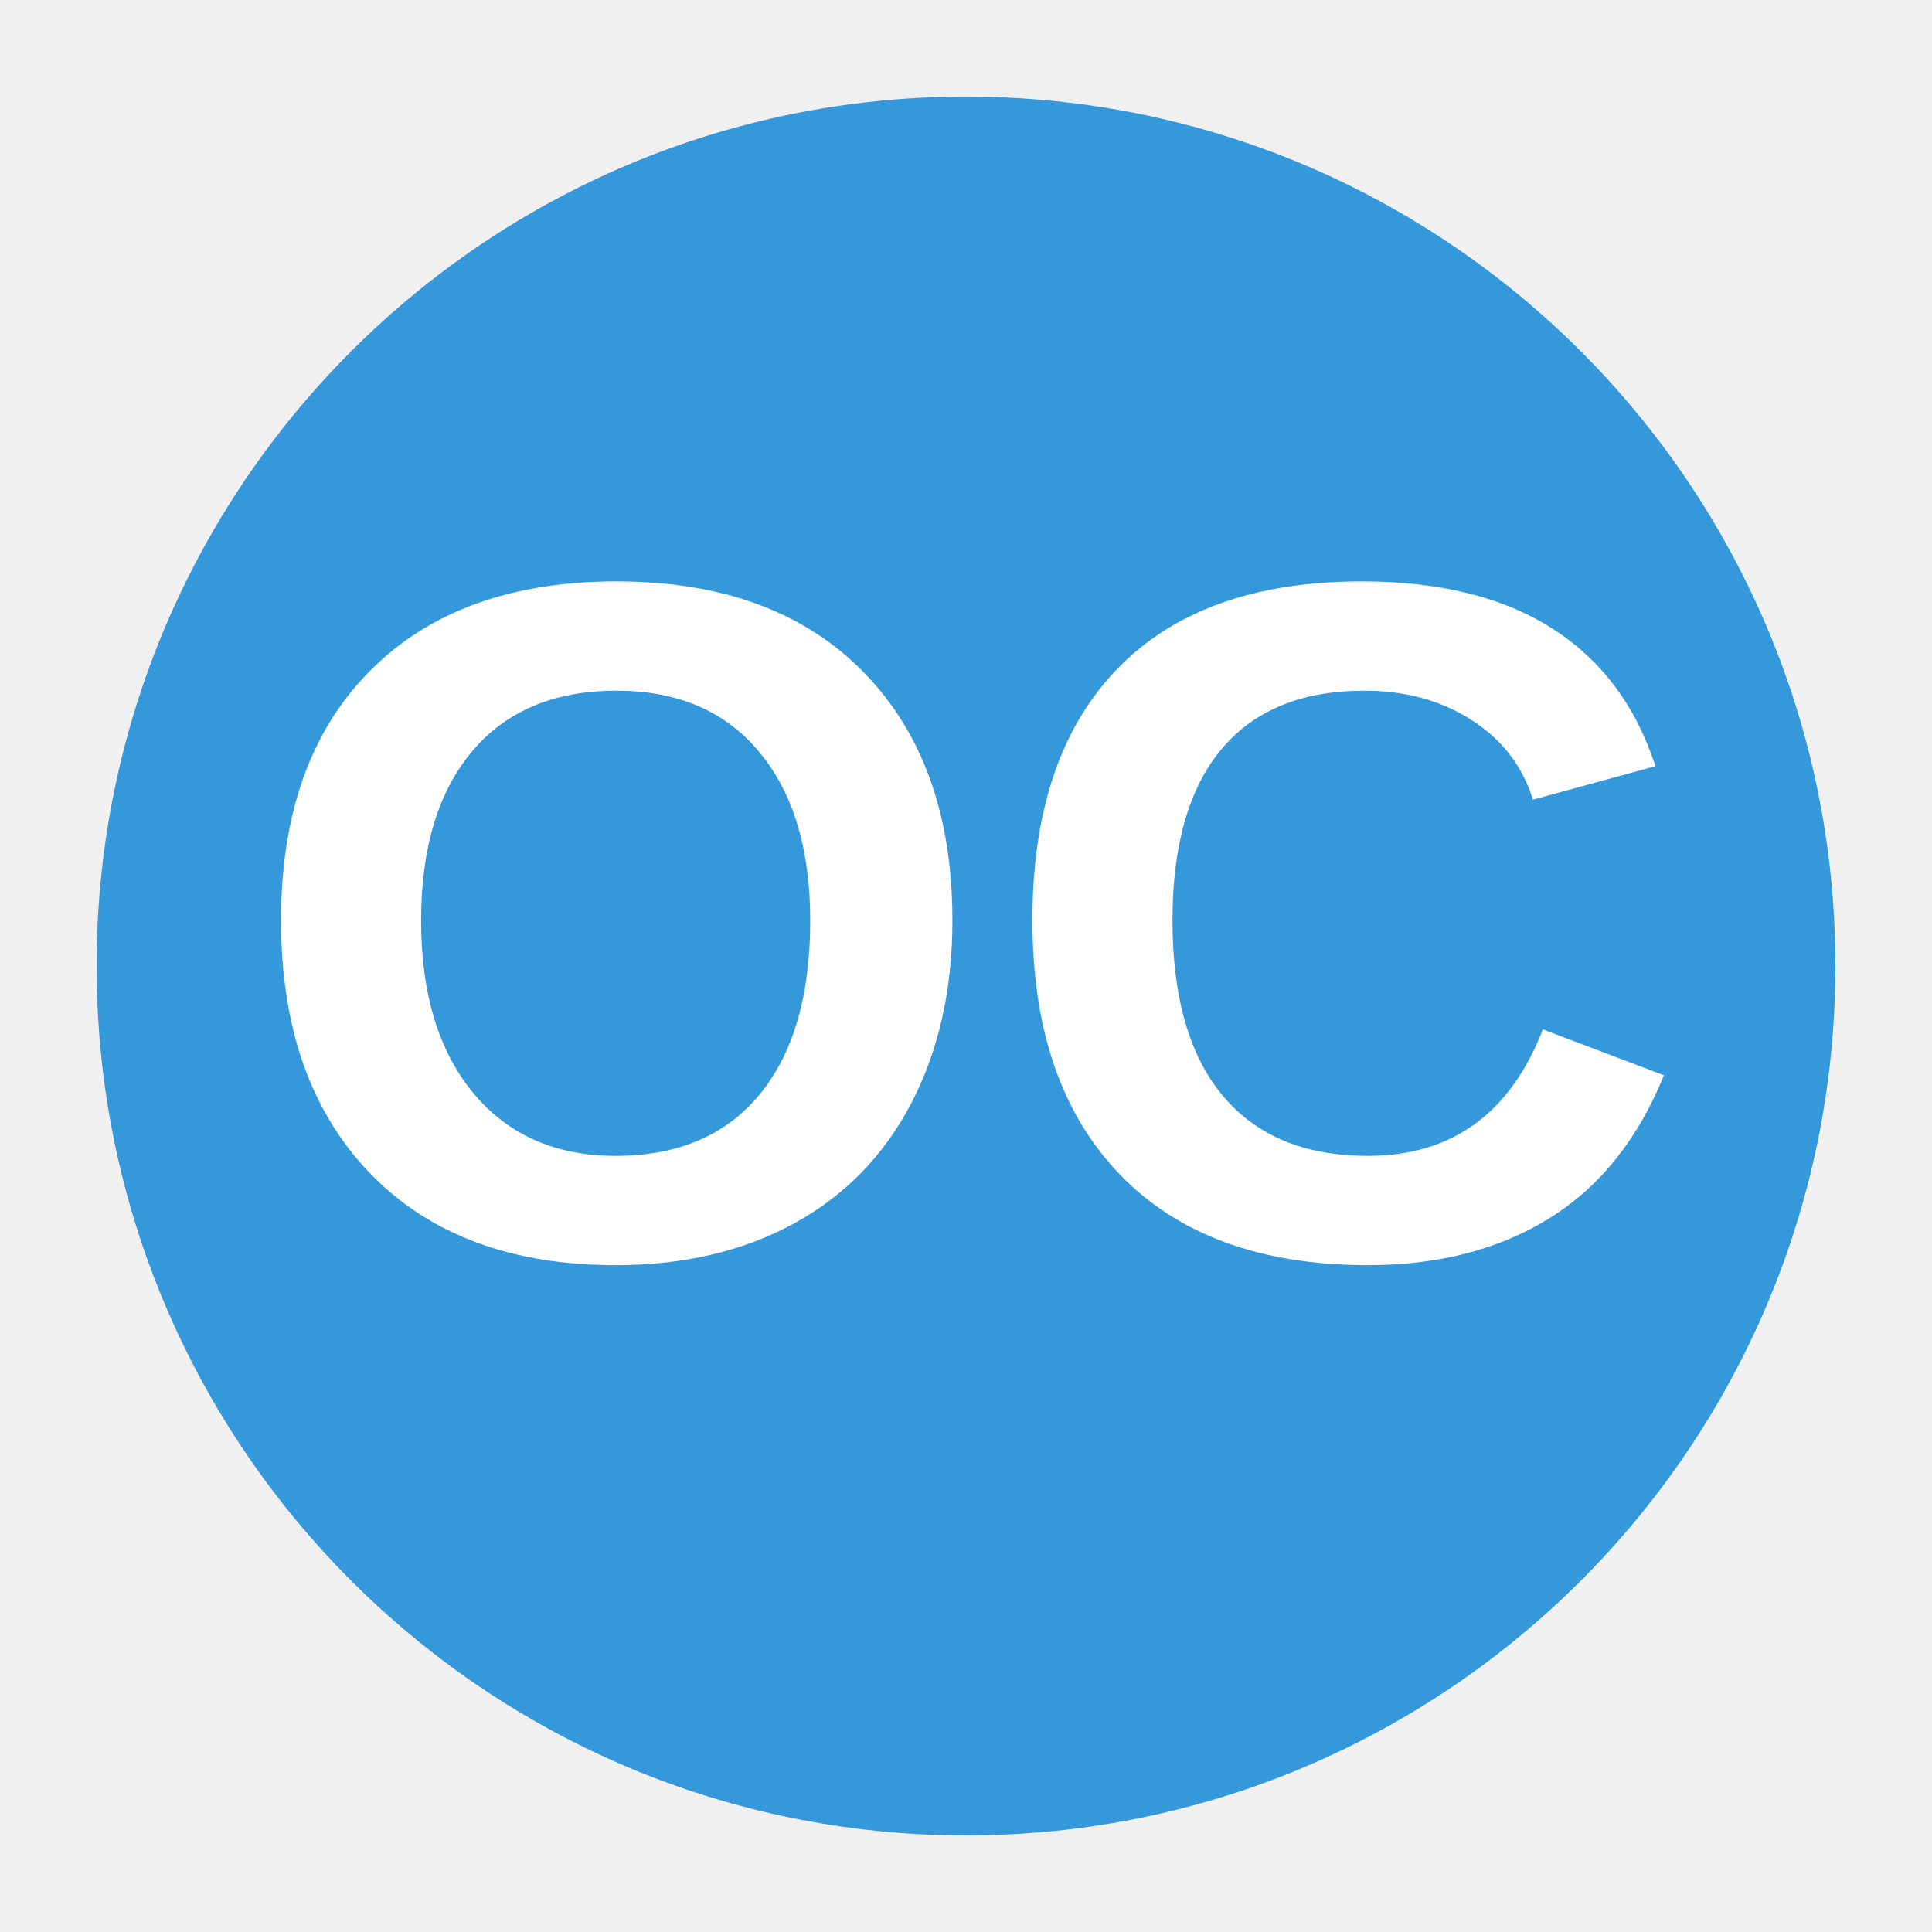
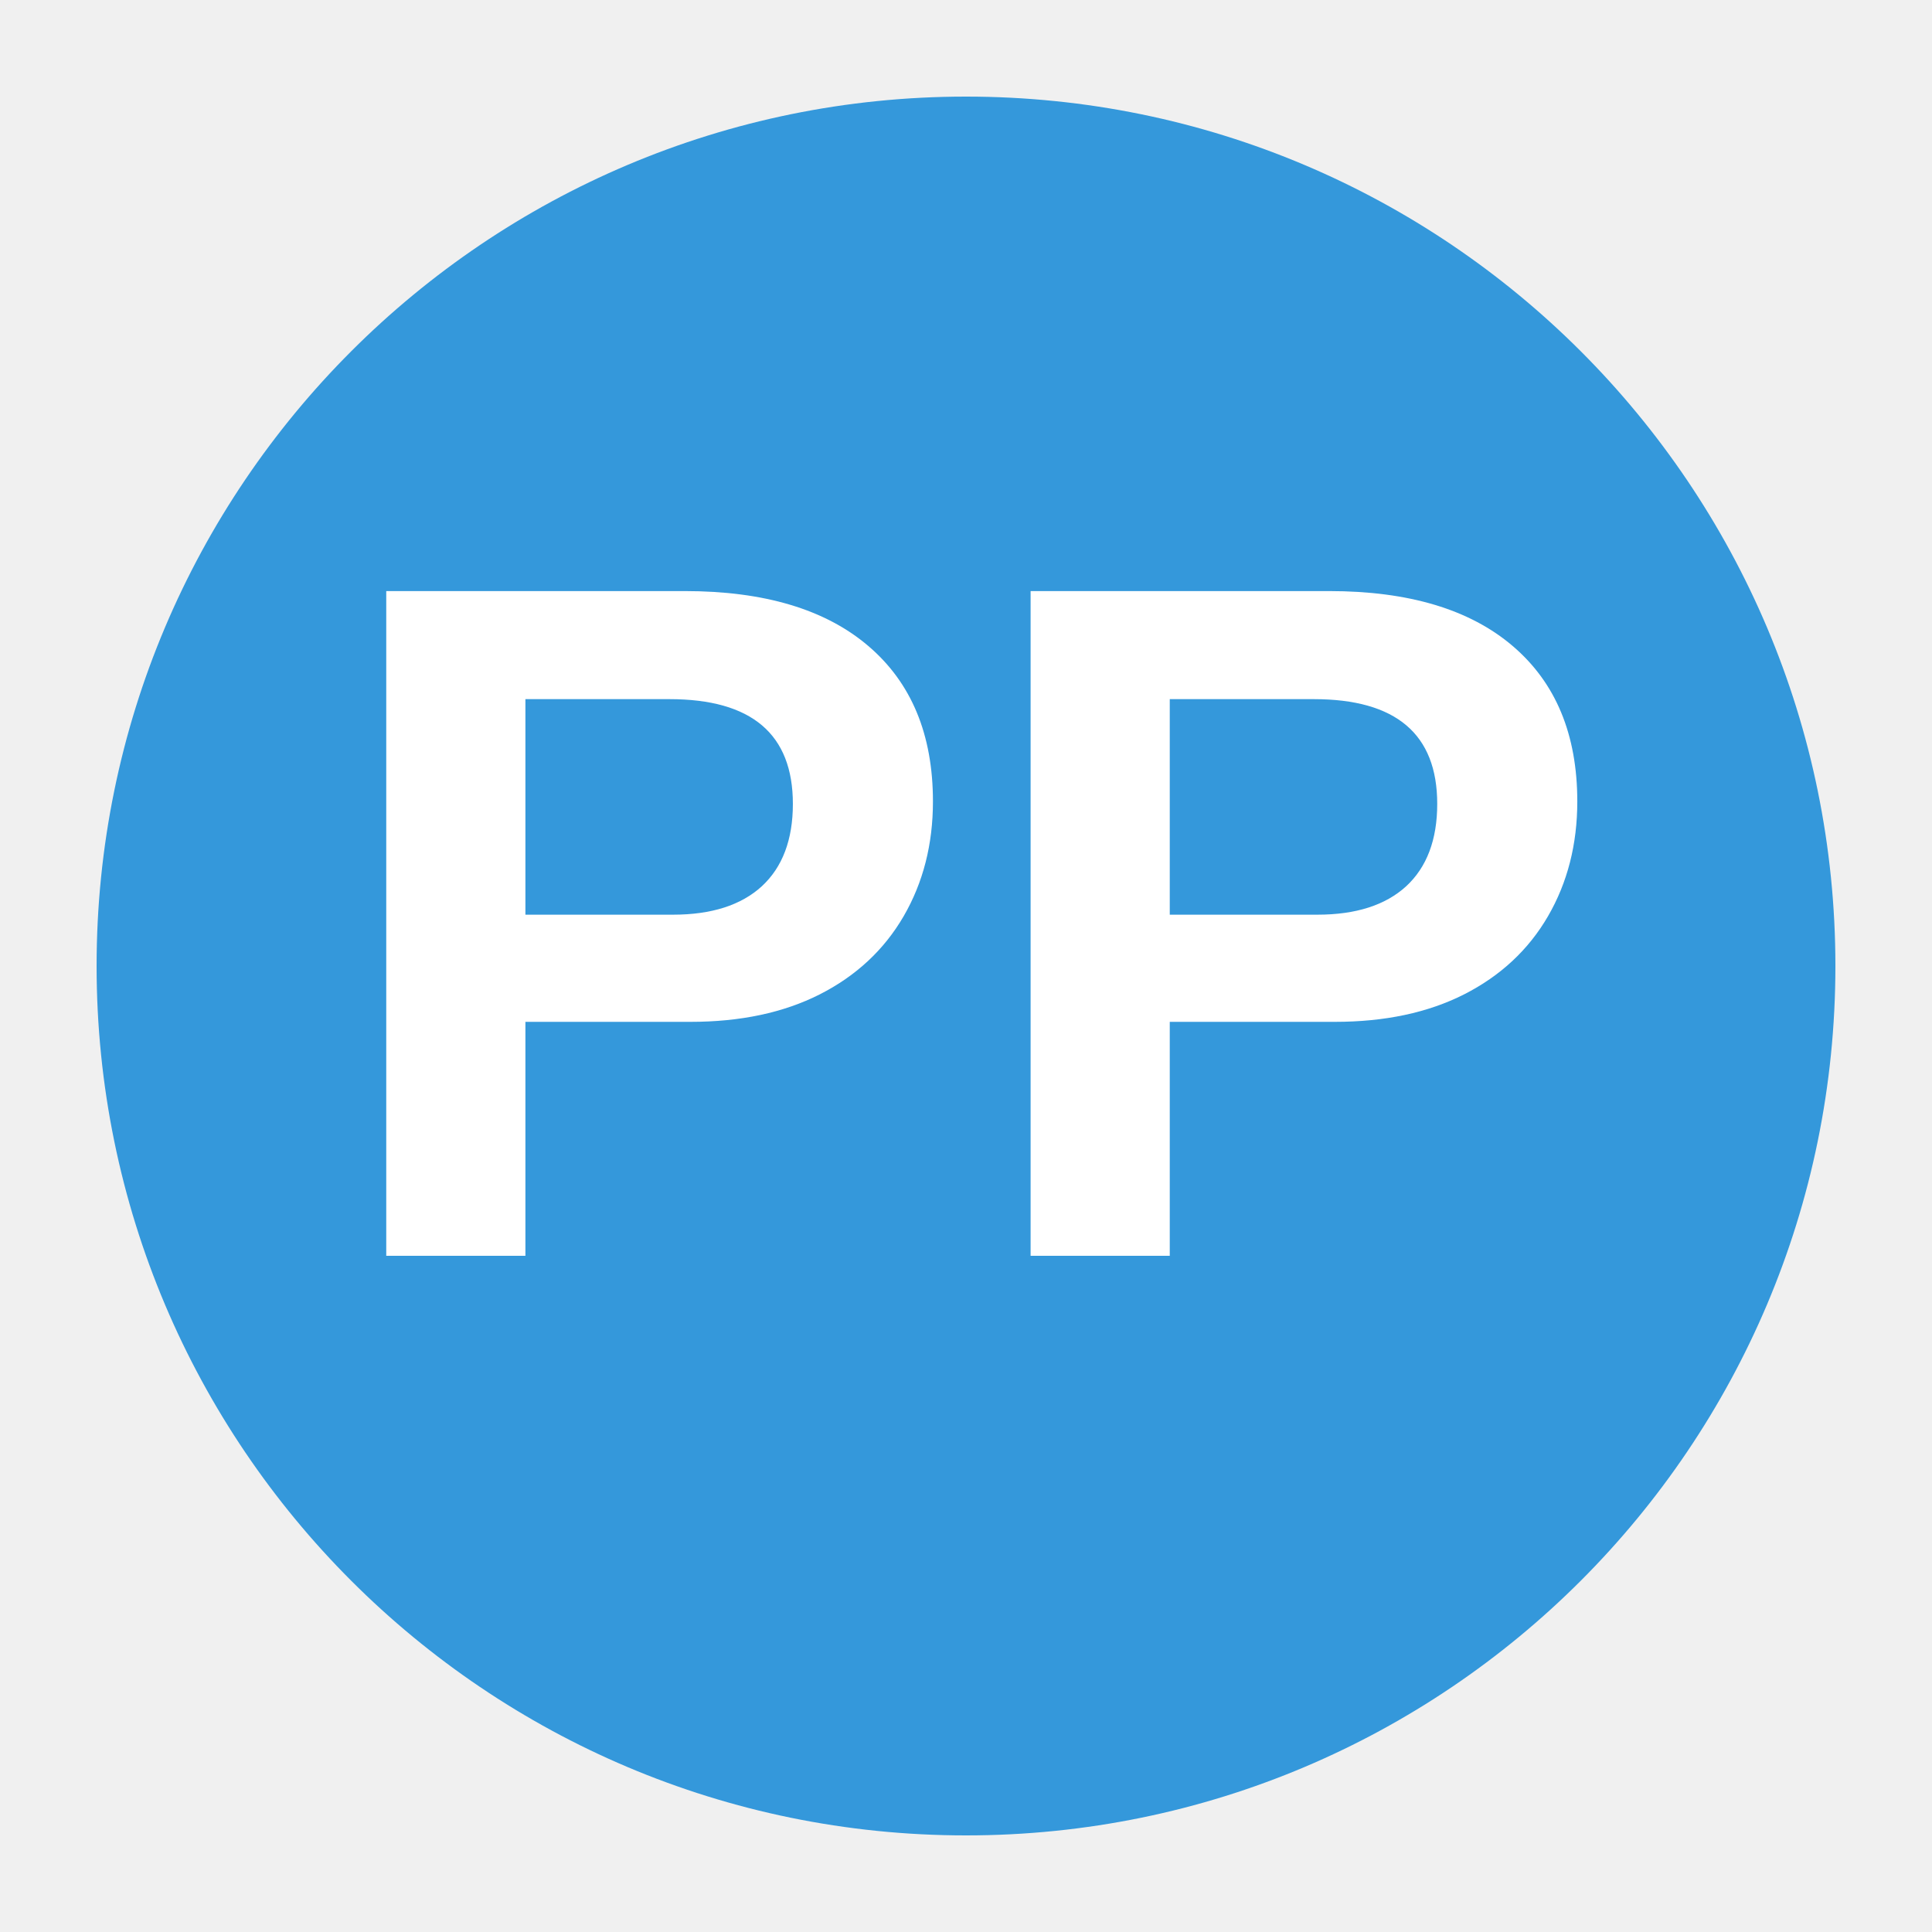
<svg xmlns="http://www.w3.org/2000/svg" viewBox="0 0 100 100">
  <circle cx="50" cy="50" r="45" fill="#3498db" />
-   <text x="50" y="65" font-family="Arial, sans-serif" font-size="50" font-weight="bold" fill="white" text-anchor="middle">OC</text>
+   <text x="50" y="65" font-family="Arial, sans-serif" font-size="50" font-weight="bold" fill="white" text-anchor="middle">PP</text>
</svg>
